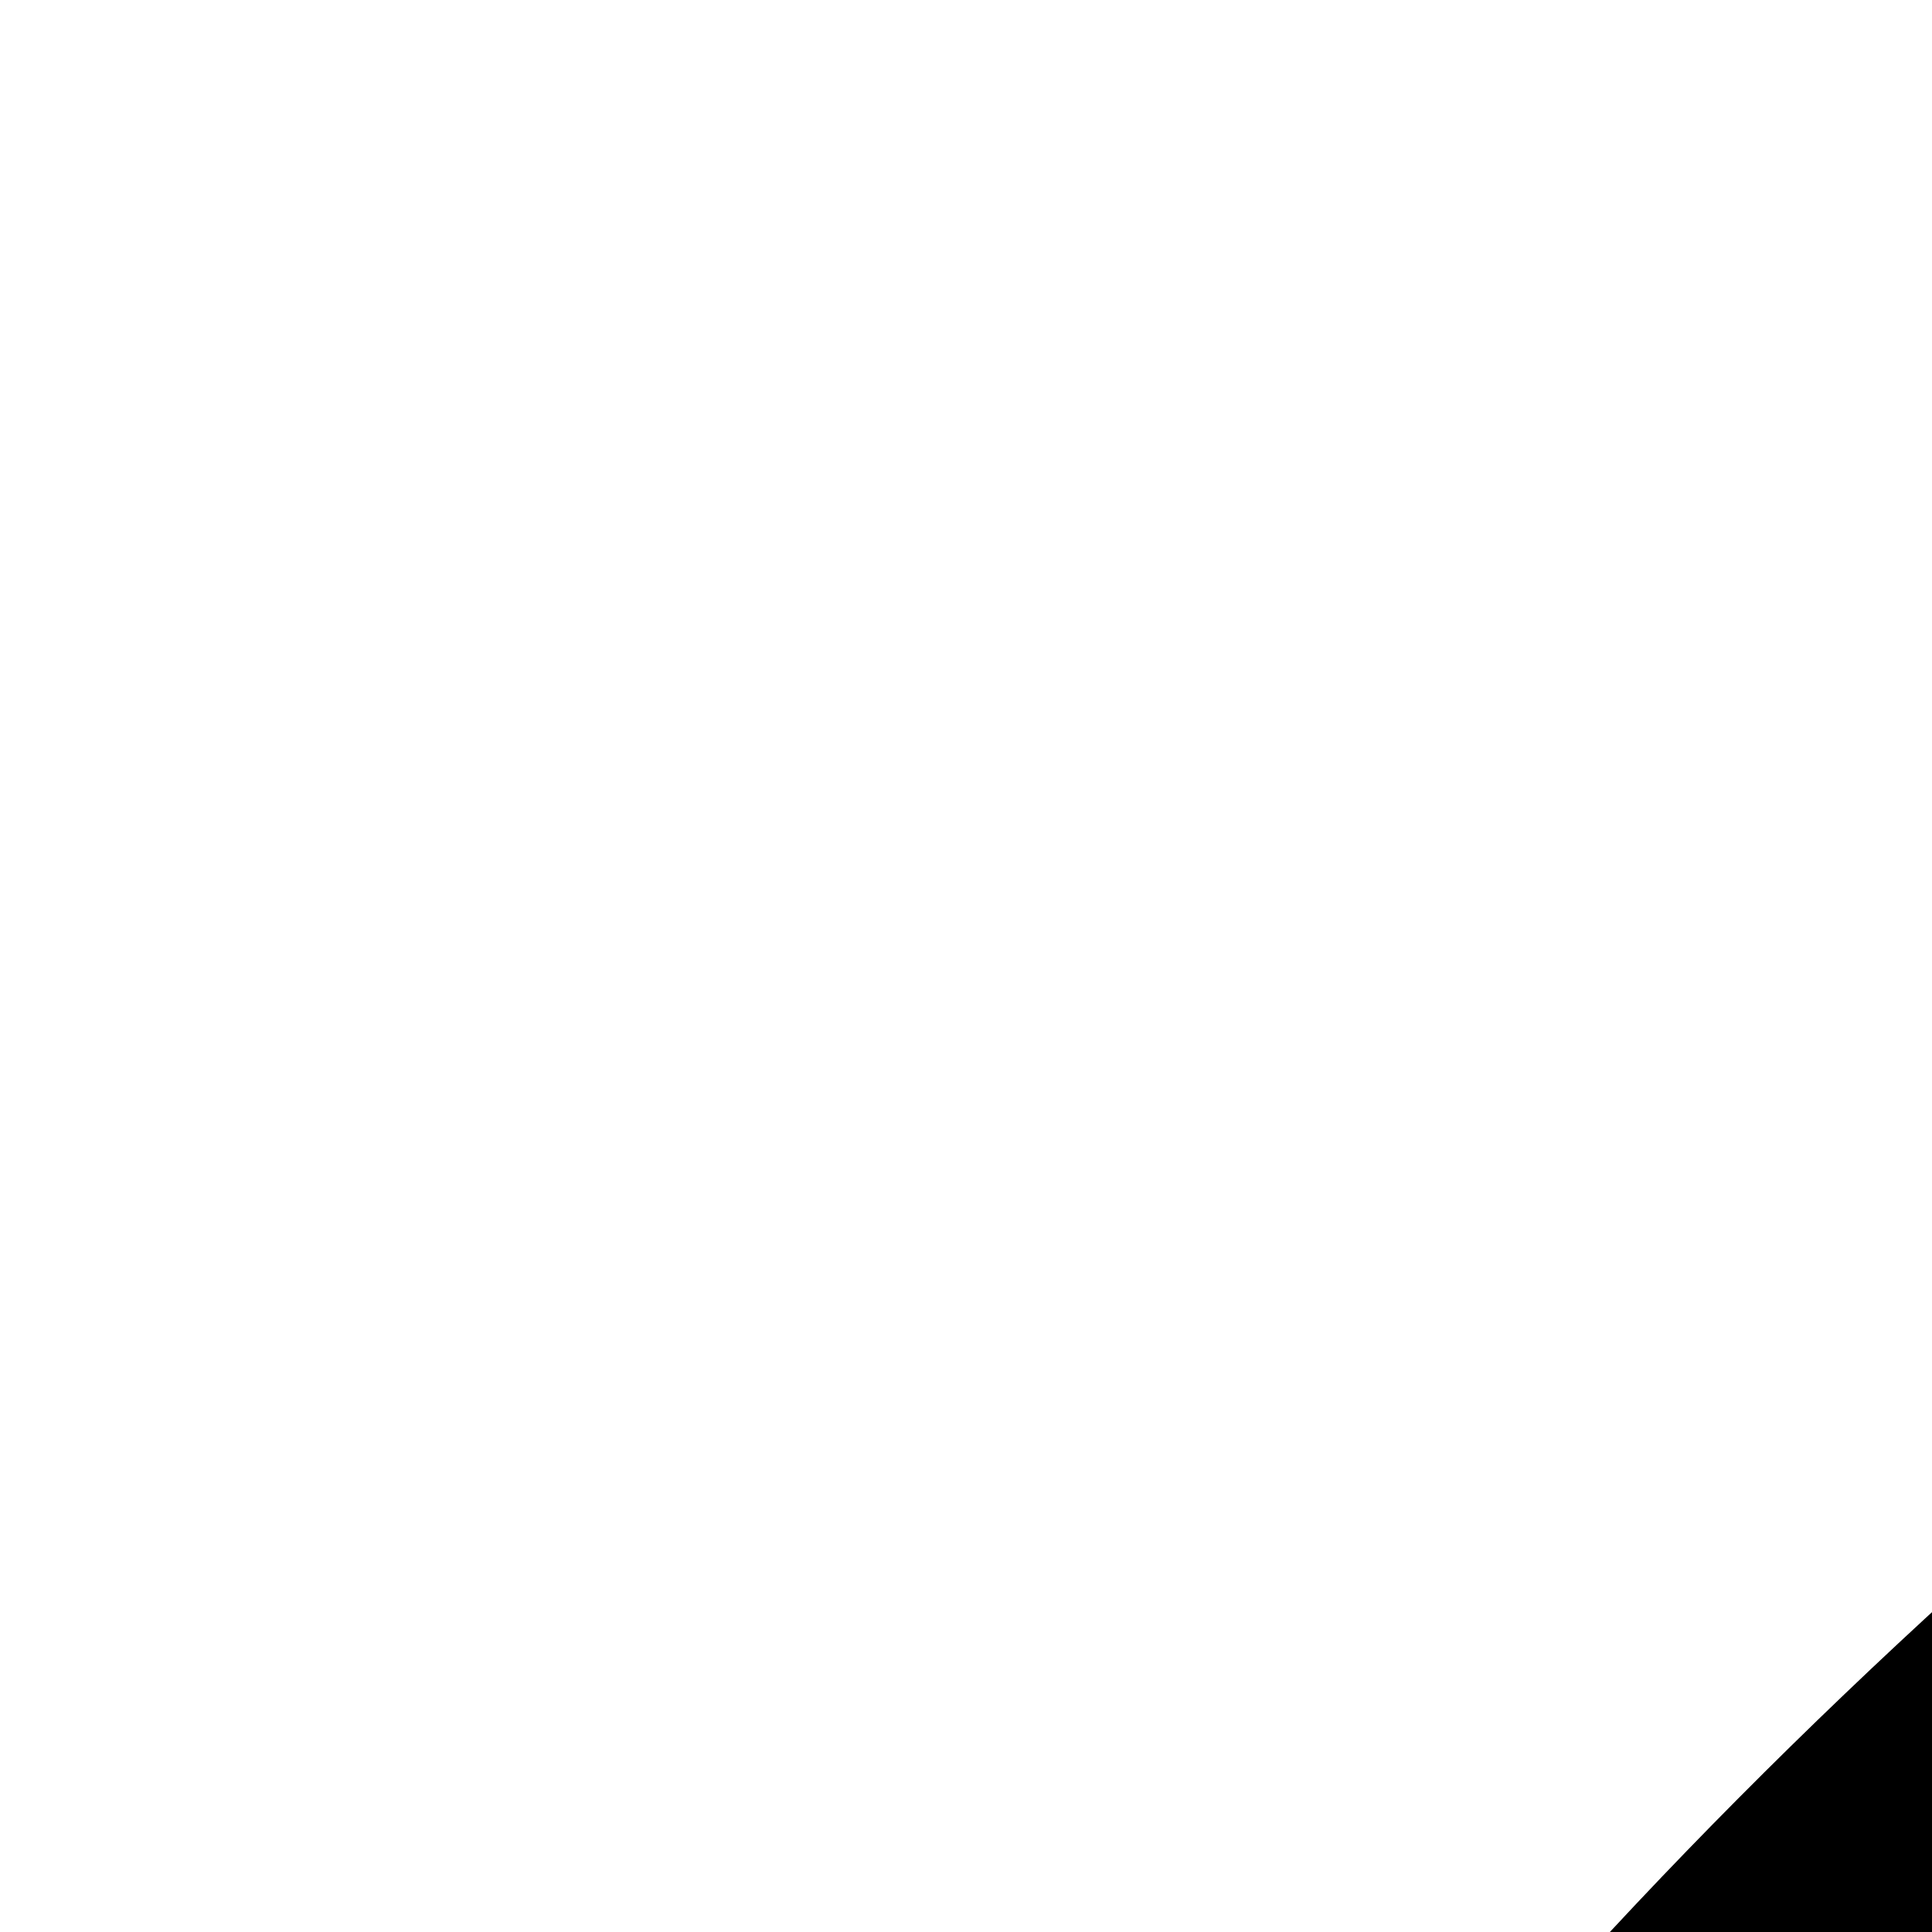
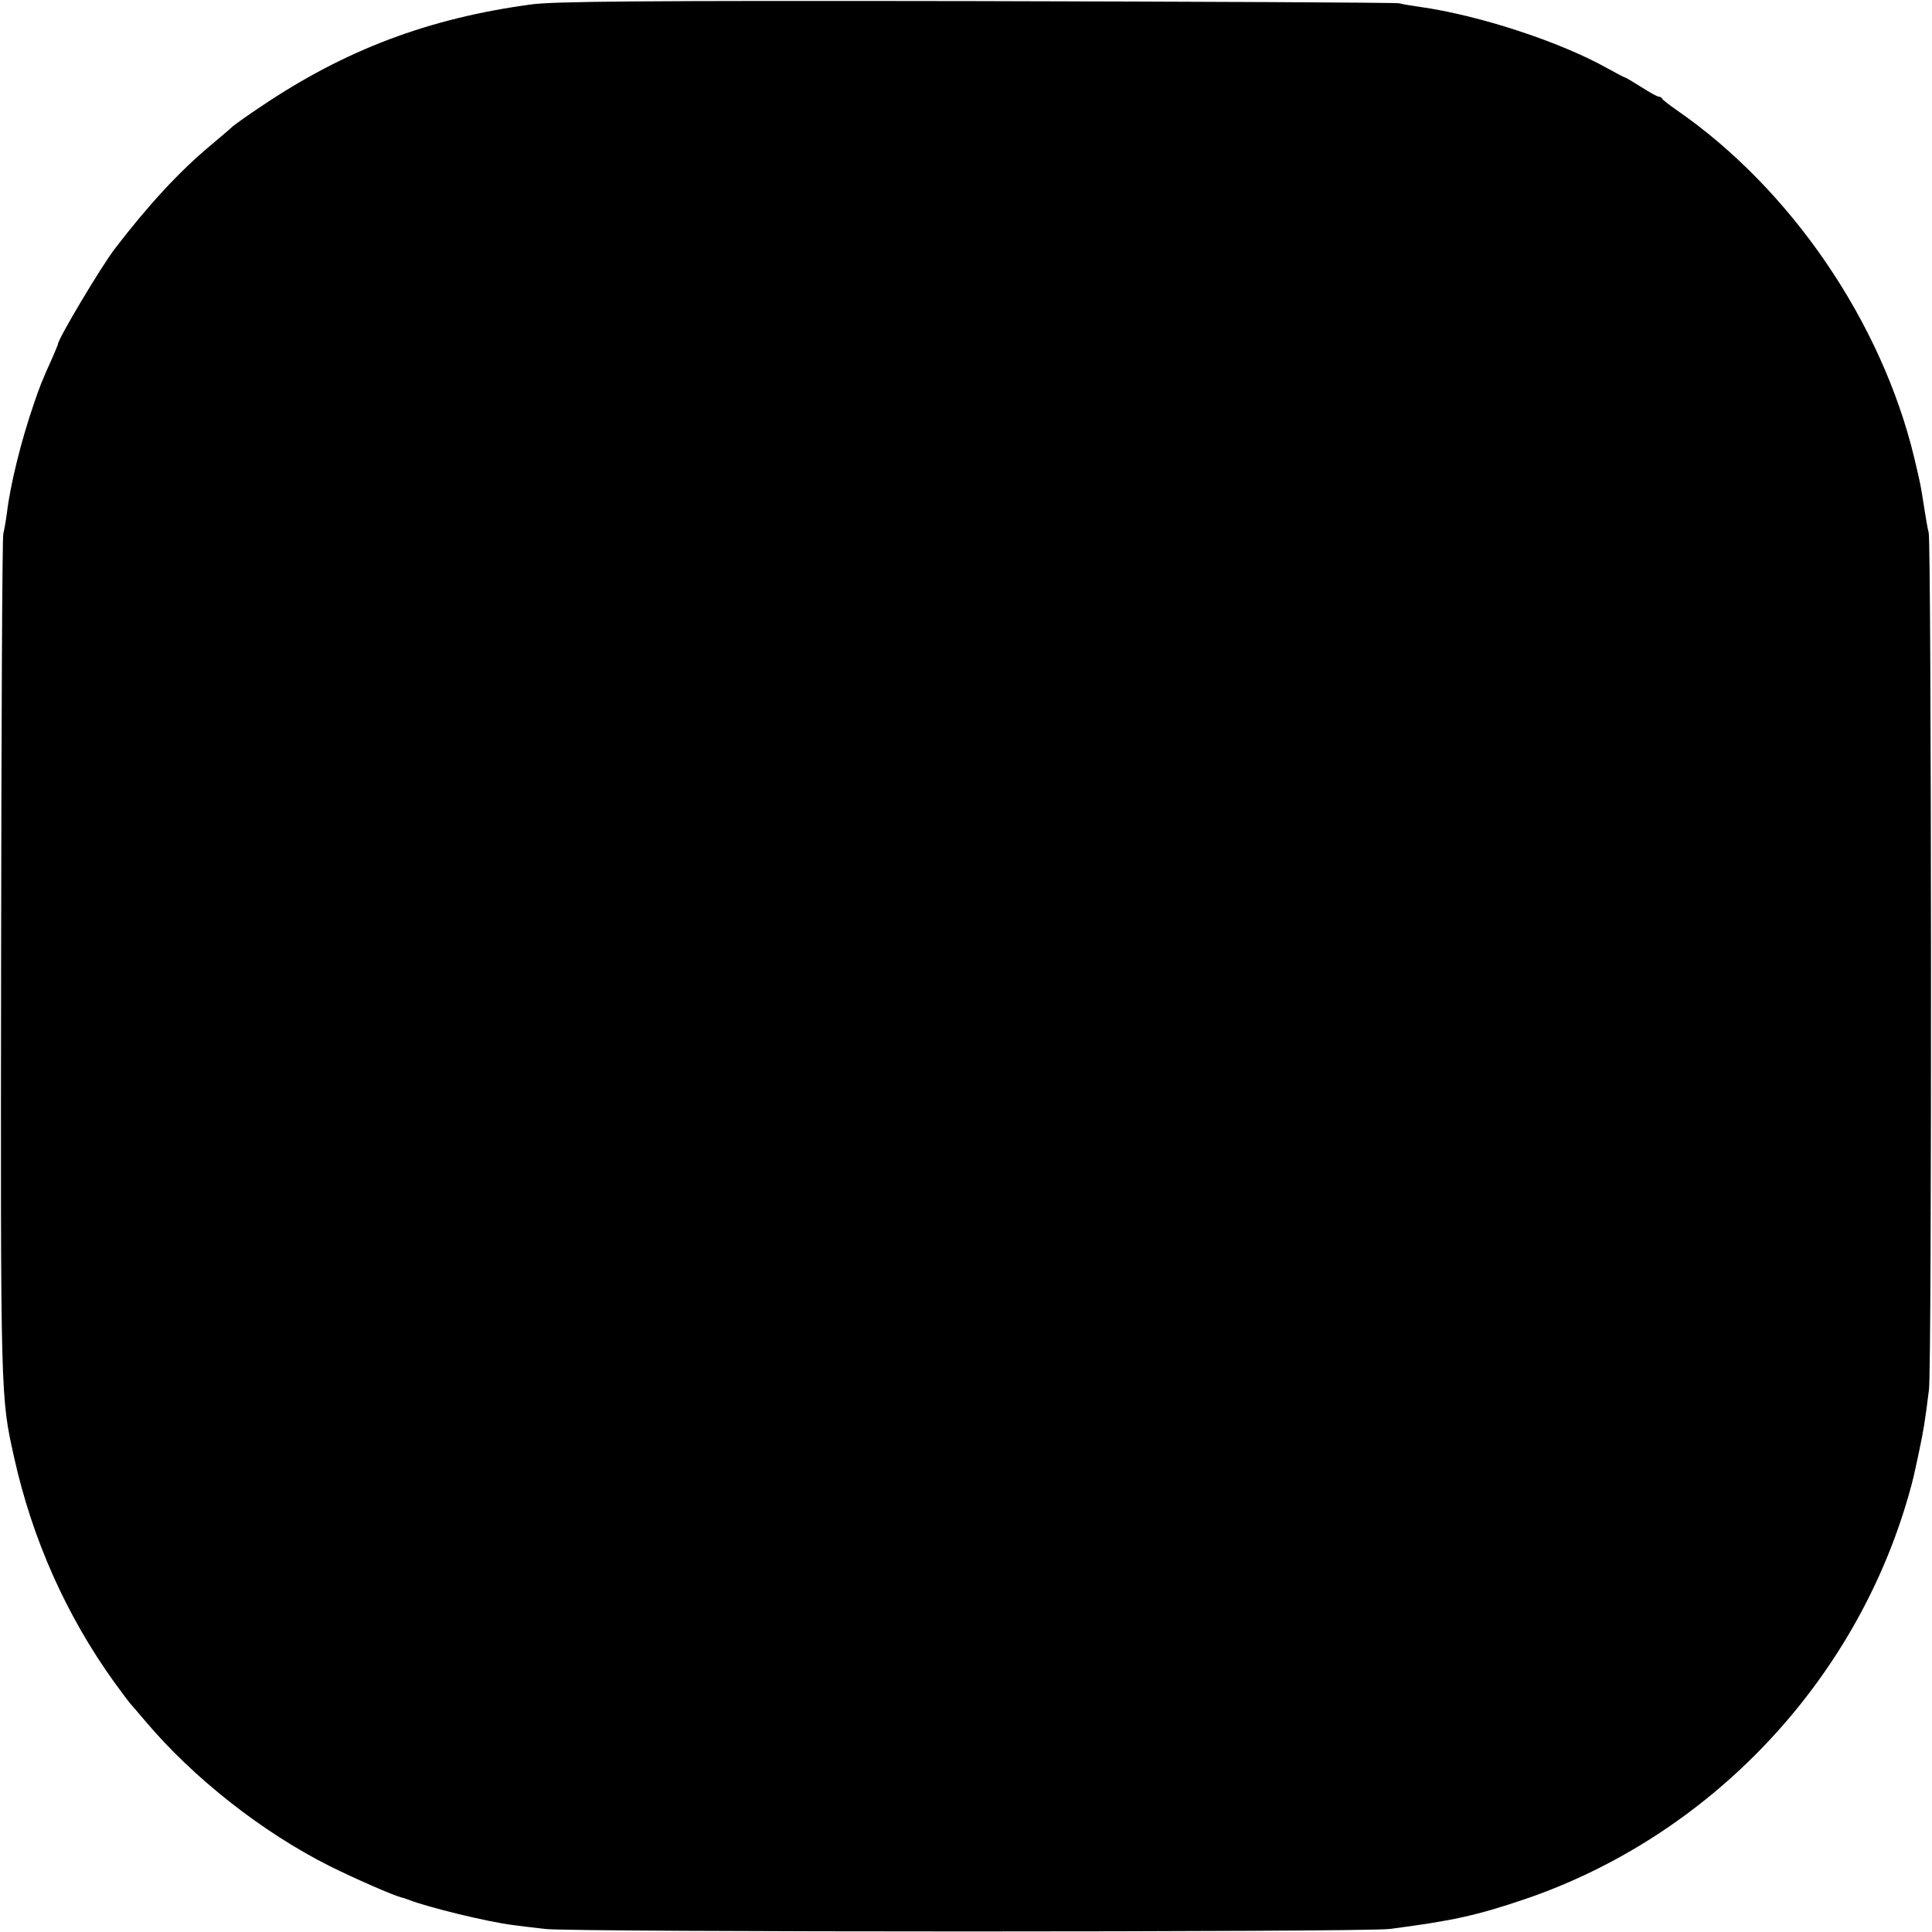
<svg xmlns="http://www.w3.org/2000/svg" version="1.0" width="700pt" height="700pt" viewBox="0 0 700 700" preserveAspectRatio="xMidYMid meet">
-   <g transform="transtone(0,700) scale(0.1,-0.1)" fill="#000000" stroke="none">
+   <g transform="translate(0,700) scale(0.1,-0.1)" fill="#000000" stroke="none">
    <path d="M1925 6984 c-371 -50 -674 -164 -978 -369 -47 -31 -93 -64 -104 -73 -10 -10 -45 -39 -78 -67 -115 -96 -226 -216 -348 -375 -50 -65 -207 -328 -207 -347 0 -2 -10 -25 -21 -51 -36 -79 -46 -105 -67 -167 -46 -134 -85 -292 -97 -394 -4 -30 -10 -63 -13 -75 -4 -12 -7 -700 -8 -1531 -2 -1610 -2 -1594 47 -1815 66 -297 189 -573 363 -815 28 -38 53 -72 56 -75 3 -3 27 -31 54 -63 175 -208 425 -405 672 -529 95 -47 228 -105 259 -113 6 -1 17 -5 25 -8 68 -27 289 -81 380 -92 25 -3 77 -10 115 -14 92 -12 2969 -12 3060 0 224 29 313 48 490 108 668 228 1195 782 1390 1462 17 61 17 60 39 164 15 72 20 99 35 220 11 78 9 3065 -1 3105 -4 14 -11 57 -17 95 -12 78 -13 82 -35 175 -118 493 -448 976 -861 1261 -27 19 -51 37 -53 42 -2 4 -8 7 -13 7 -5 0 -33 16 -63 35 -30 19 -57 35 -60 35 -2 0 -30 15 -63 33 -171 96 -465 192 -678 222 -27 4 -61 9 -75 13 -14 3 -704 6 -1535 8 -1226 2 -1529 -1 -1610 -12z" />
  </g>
</svg>
